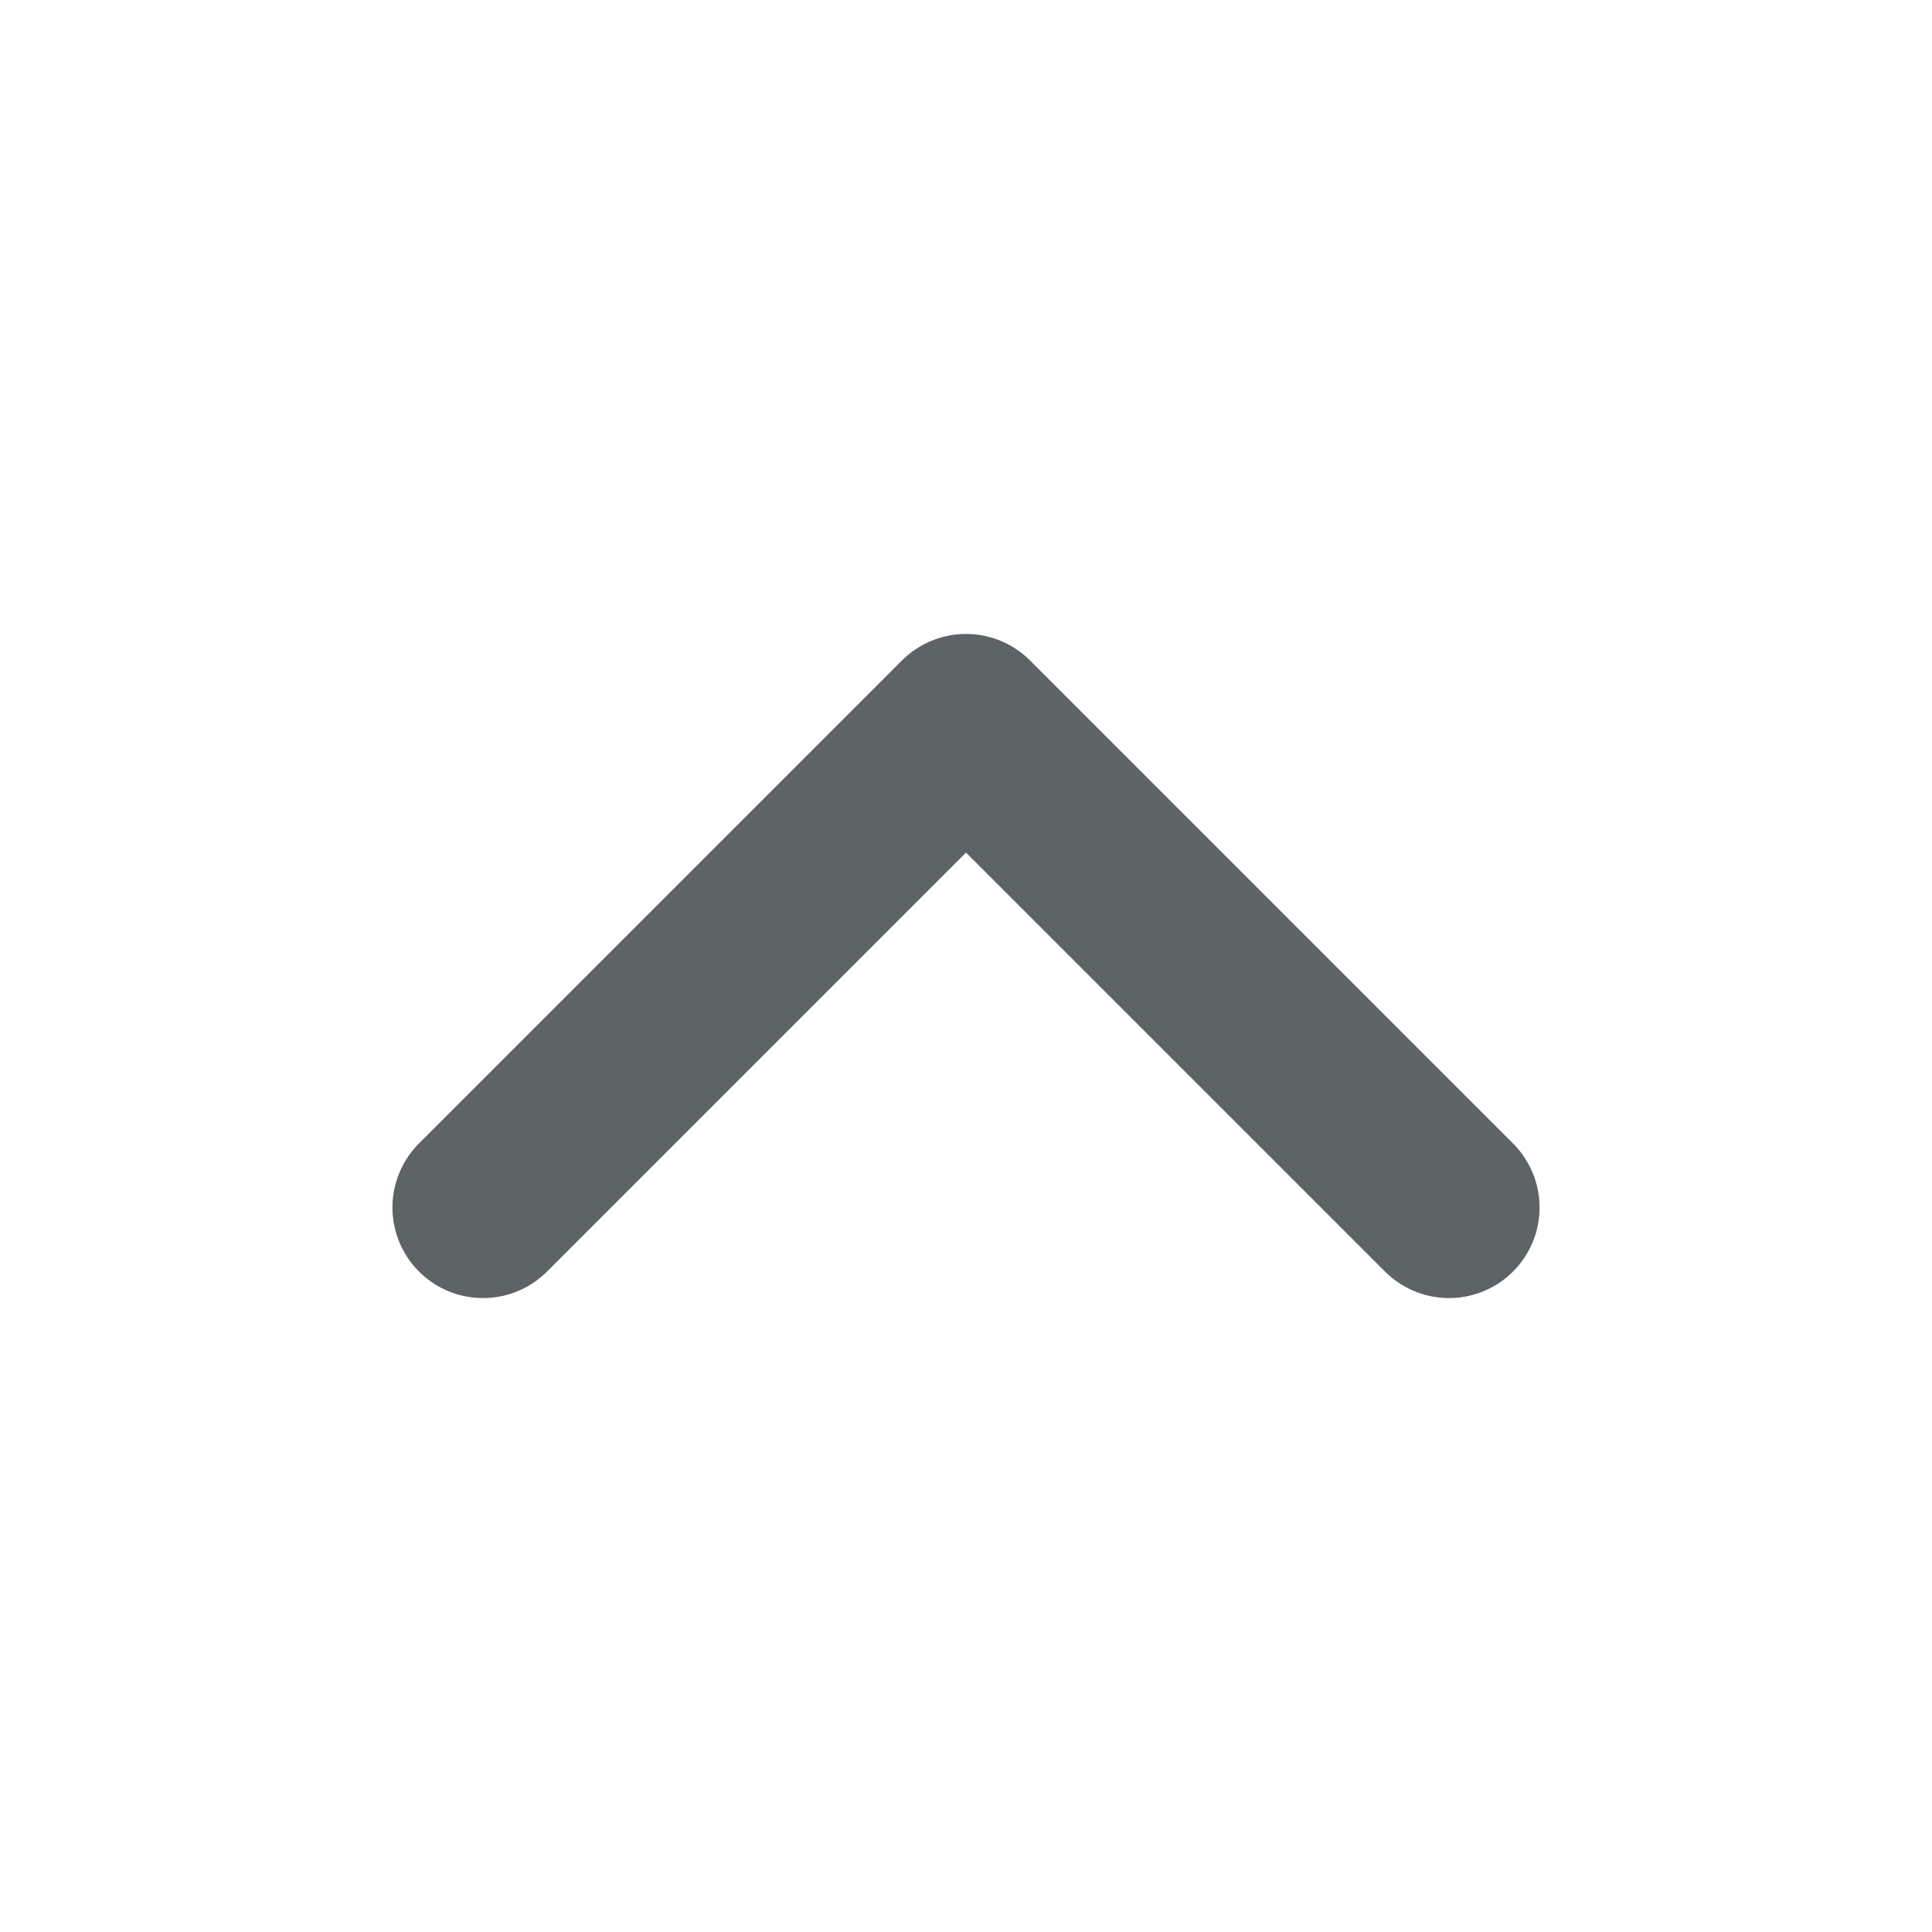
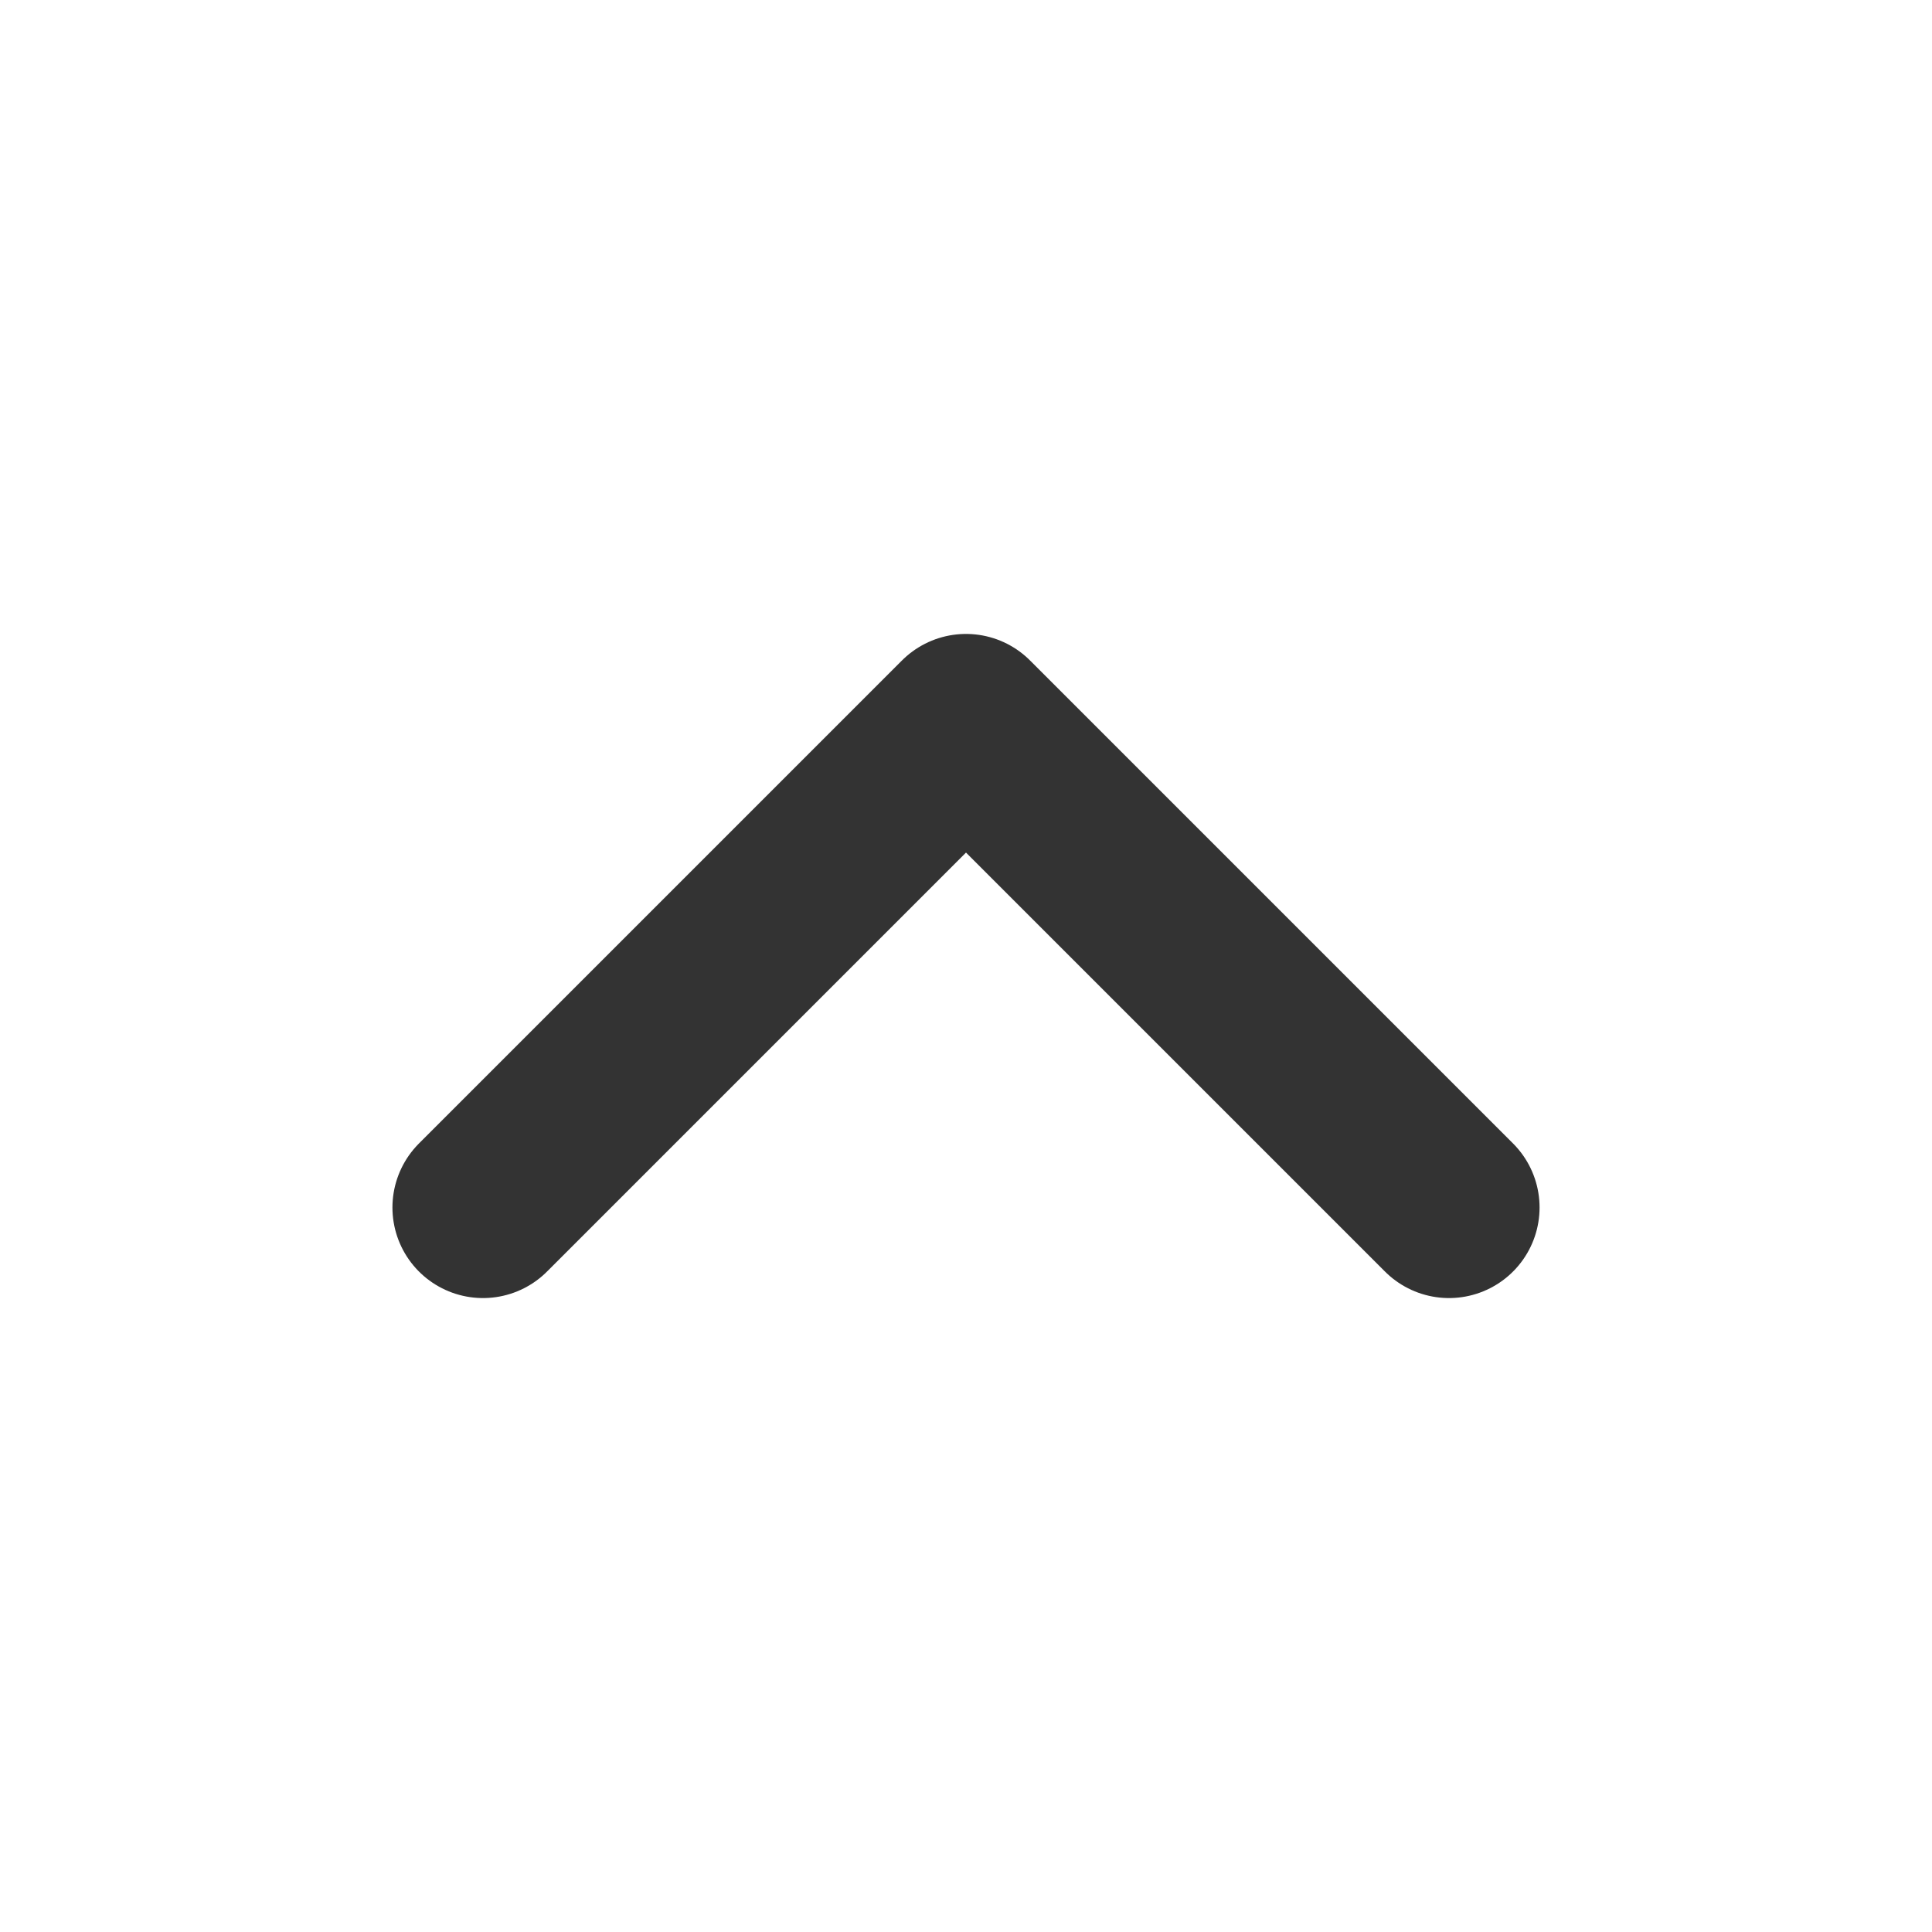
<svg xmlns="http://www.w3.org/2000/svg" width="16" height="16" viewBox="0 0 16 16" fill="none">
-   <path d="M12 10L8 6L4 10" stroke="#5E6366" stroke-width="1.5" stroke-linecap="round" stroke-linejoin="round" />
+   <path d="M12 10L8 6L4 10" stroke="#333333" stroke-width="1.5" stroke-linecap="round" stroke-linejoin="round" />
</svg>
